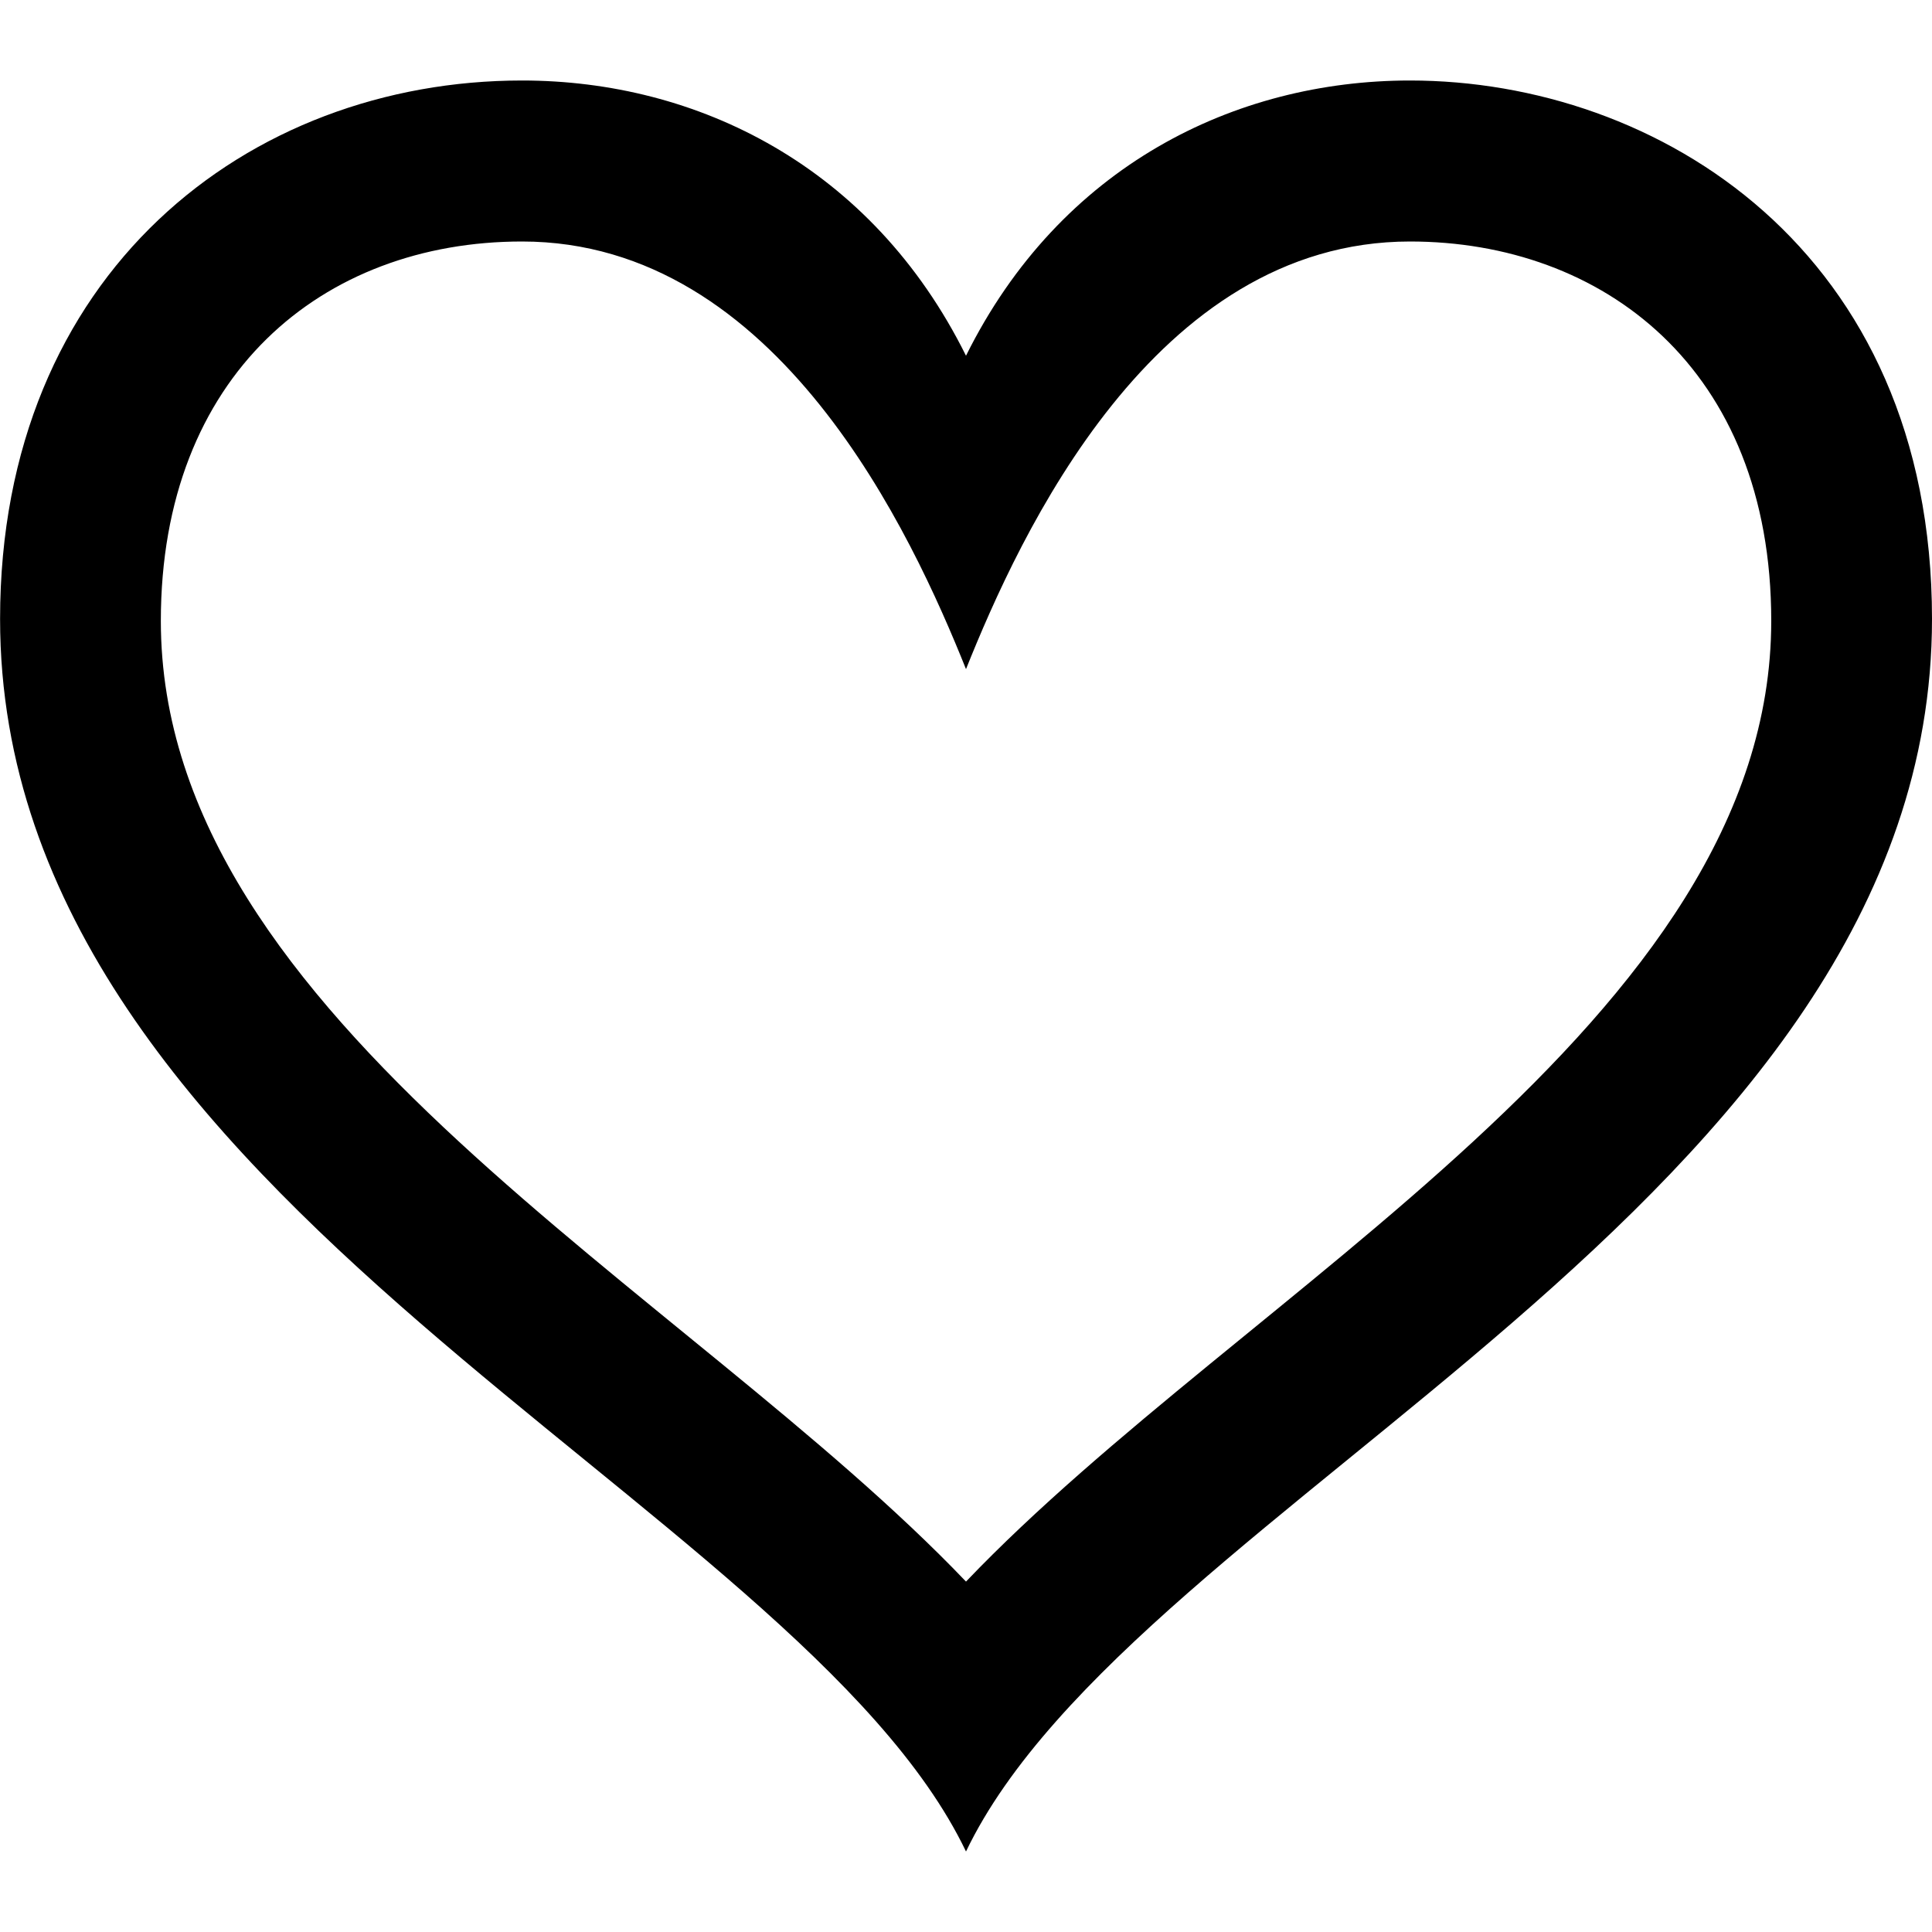
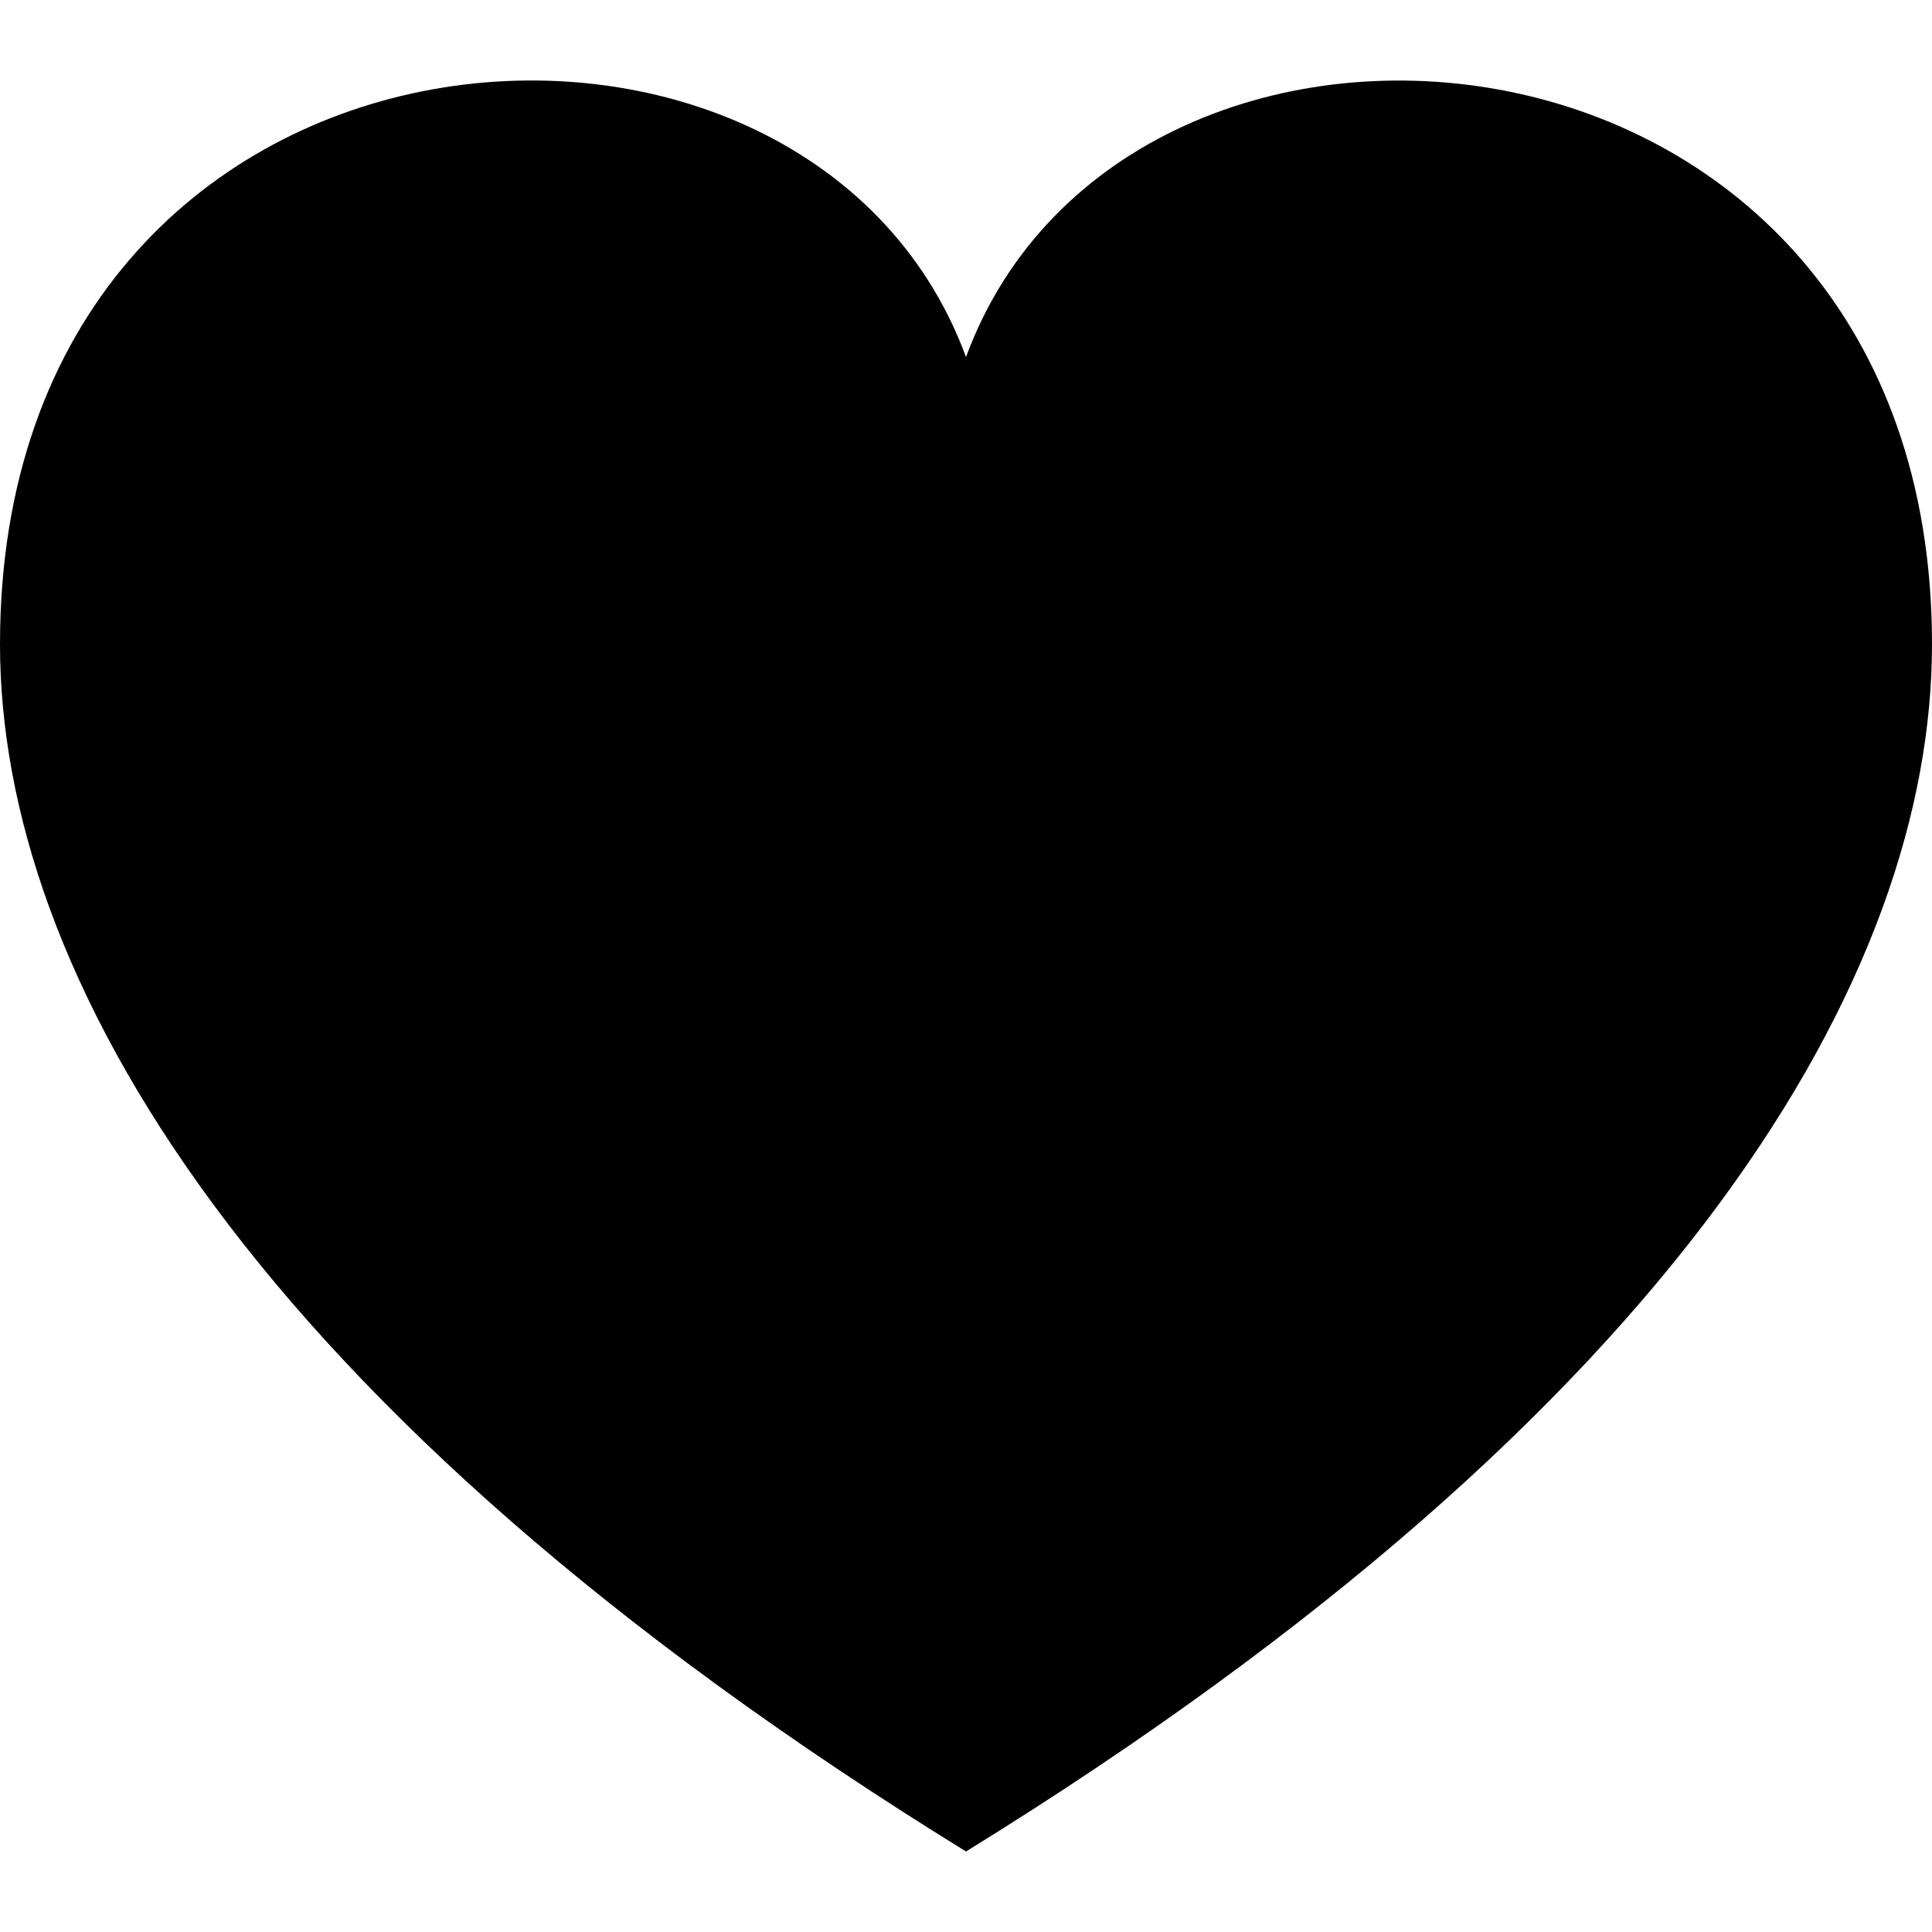
<svg xmlns="http://www.w3.org/2000/svg" width="24" height="24" viewBox="0 0 24 24">
-   <path d="M17.516 3c2.382 0 4.487 1.564 4.487 4.712 0 4.963-6.528 8.297-10.003 11.935-3.475-3.638-10.002-6.971-10.002-11.934 0-3.055 2.008-4.713 4.487-4.713 3.18 0 4.846 3.644 5.515 5.312.667-1.666 2.333-5.312 5.516-5.312zm0-2c-2.174 0-4.346 1.062-5.516 3.419-1.17-2.357-3.342-3.419-5.515-3.419-3.403 0-6.484 2.39-6.484 6.689 0 7.27 9.903 10.938 11.999 15.311 2.096-4.373 12-8.041 12-15.311 0-4.586-3.414-6.689-6.484-6.689z" />
+   <path d="M12 4.435c-1.989-5.399-12-4.597-12 3.568 0 4.068 3.06 9.481 12 14.997 8.94-5.516 12-10.929 12-14.997 0-8.118-10-8.999-12-3.568z" />
</svg>
